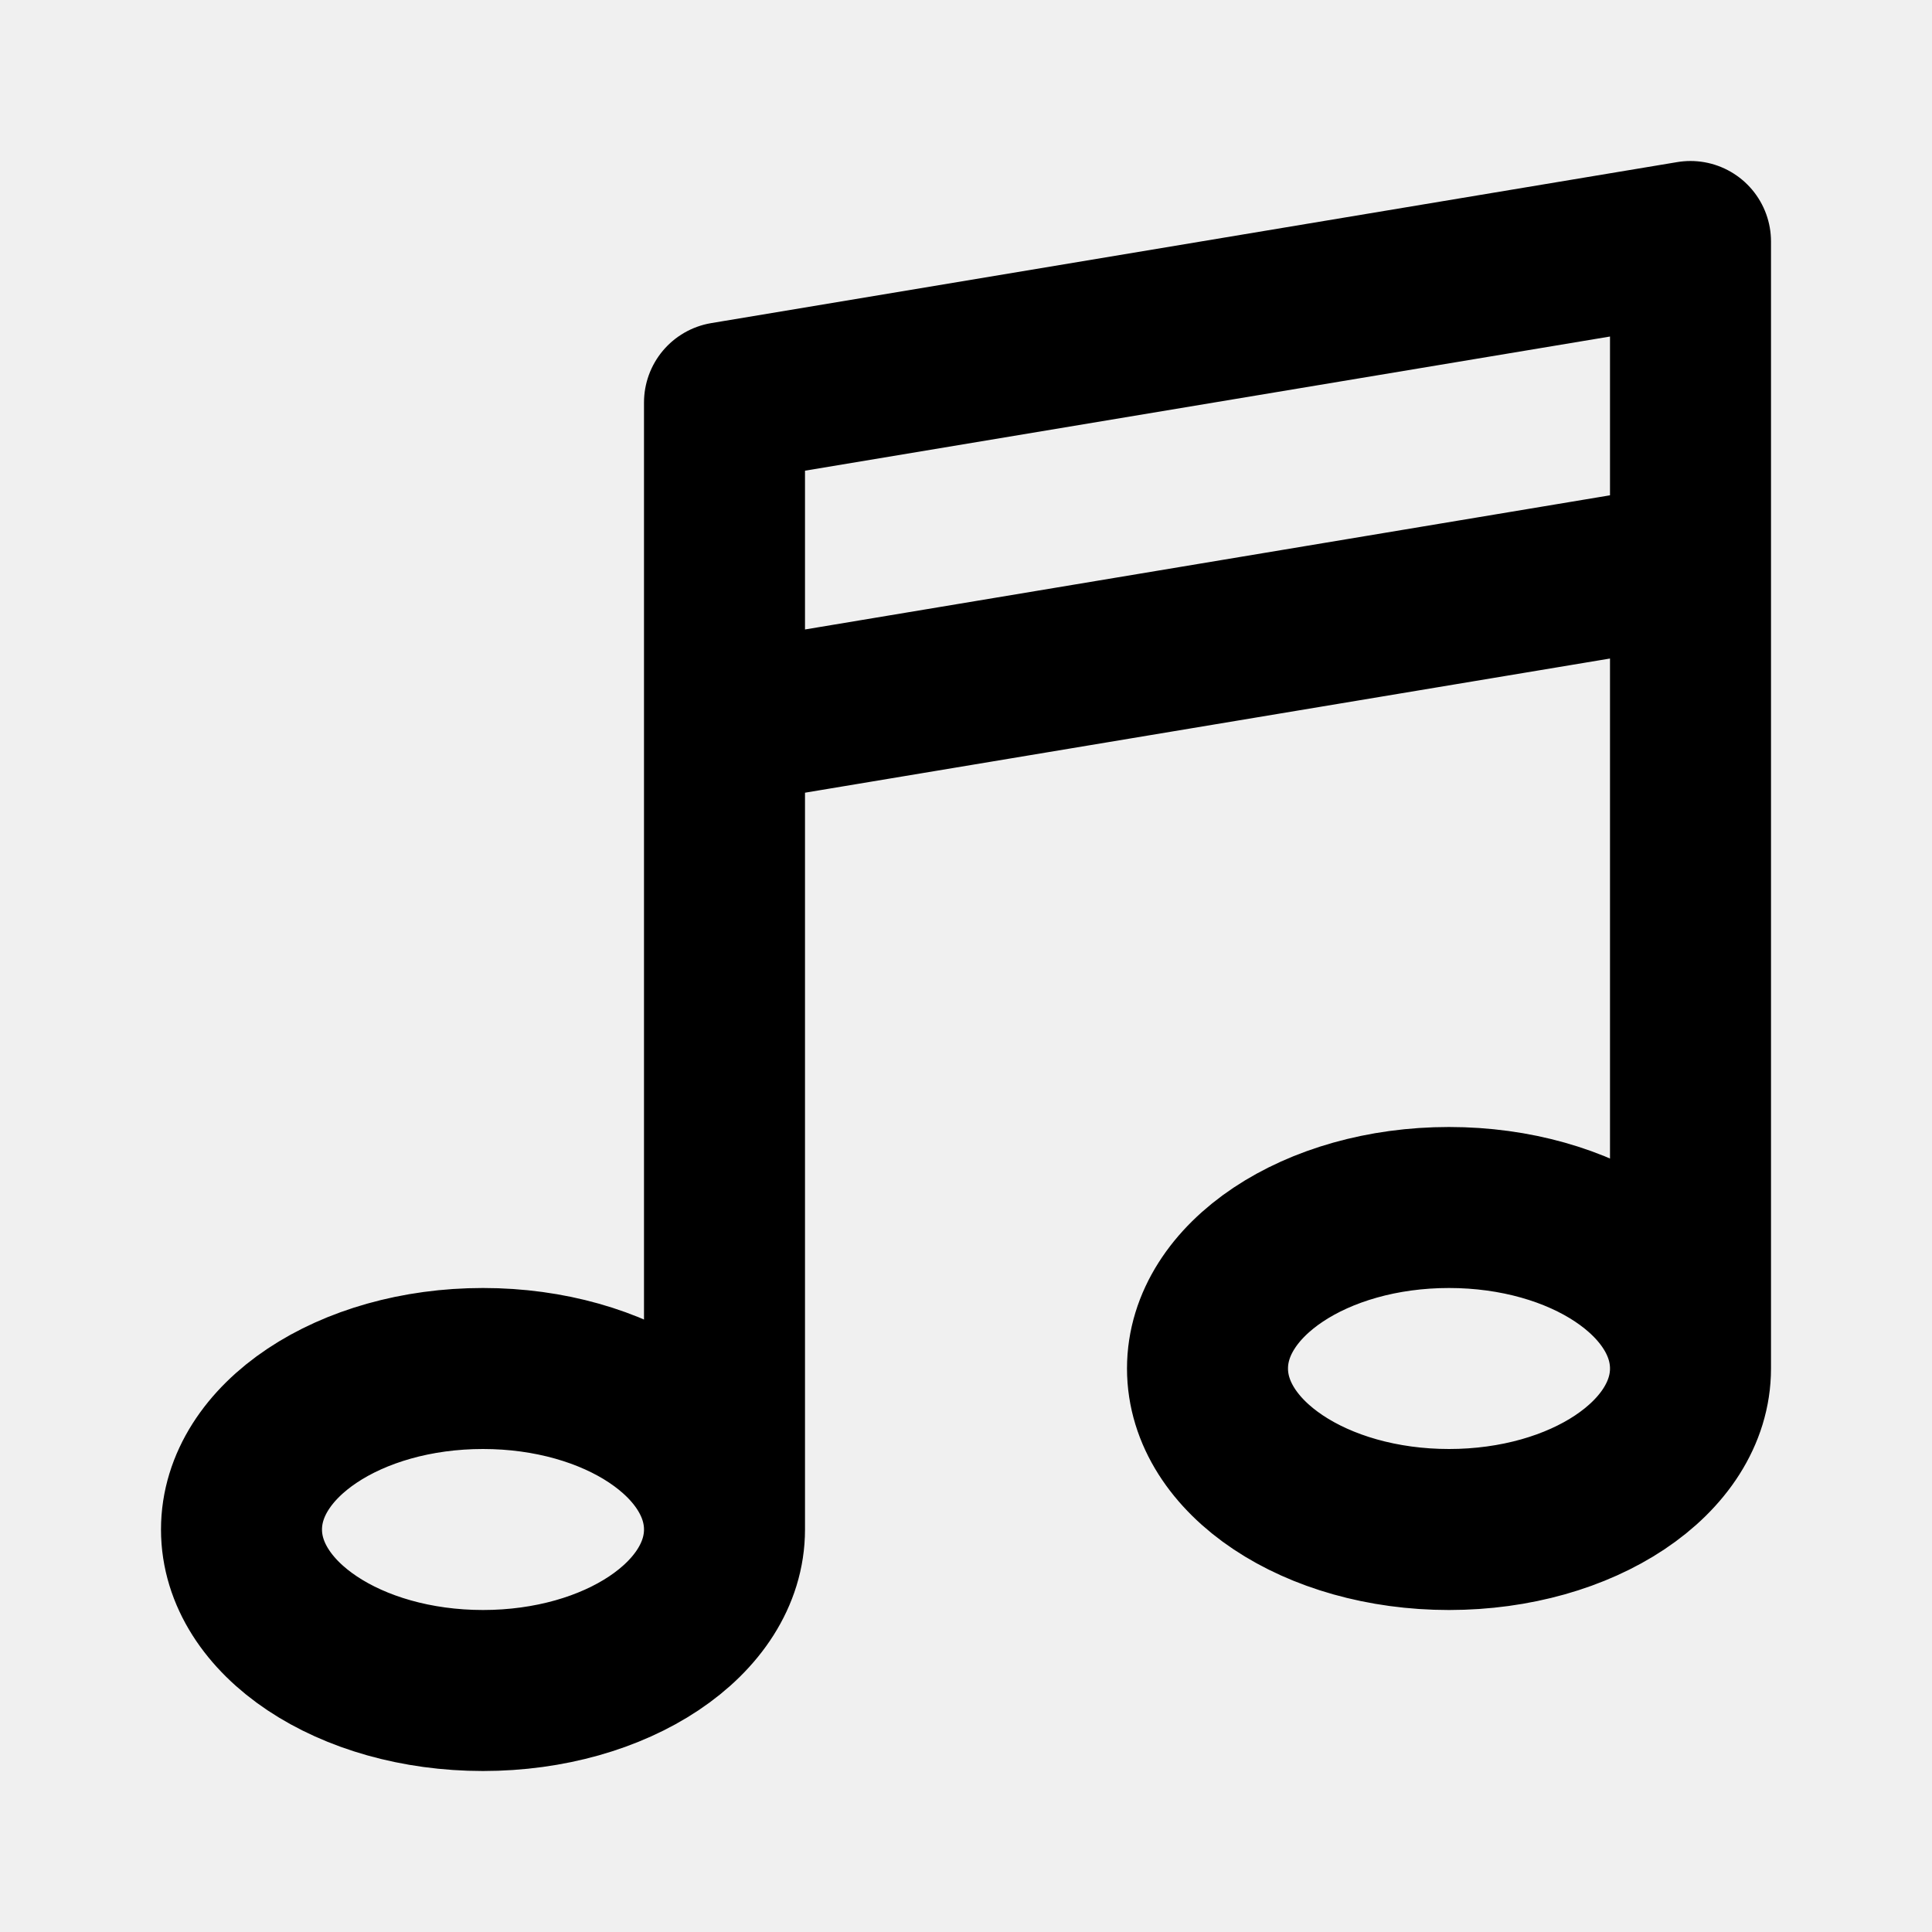
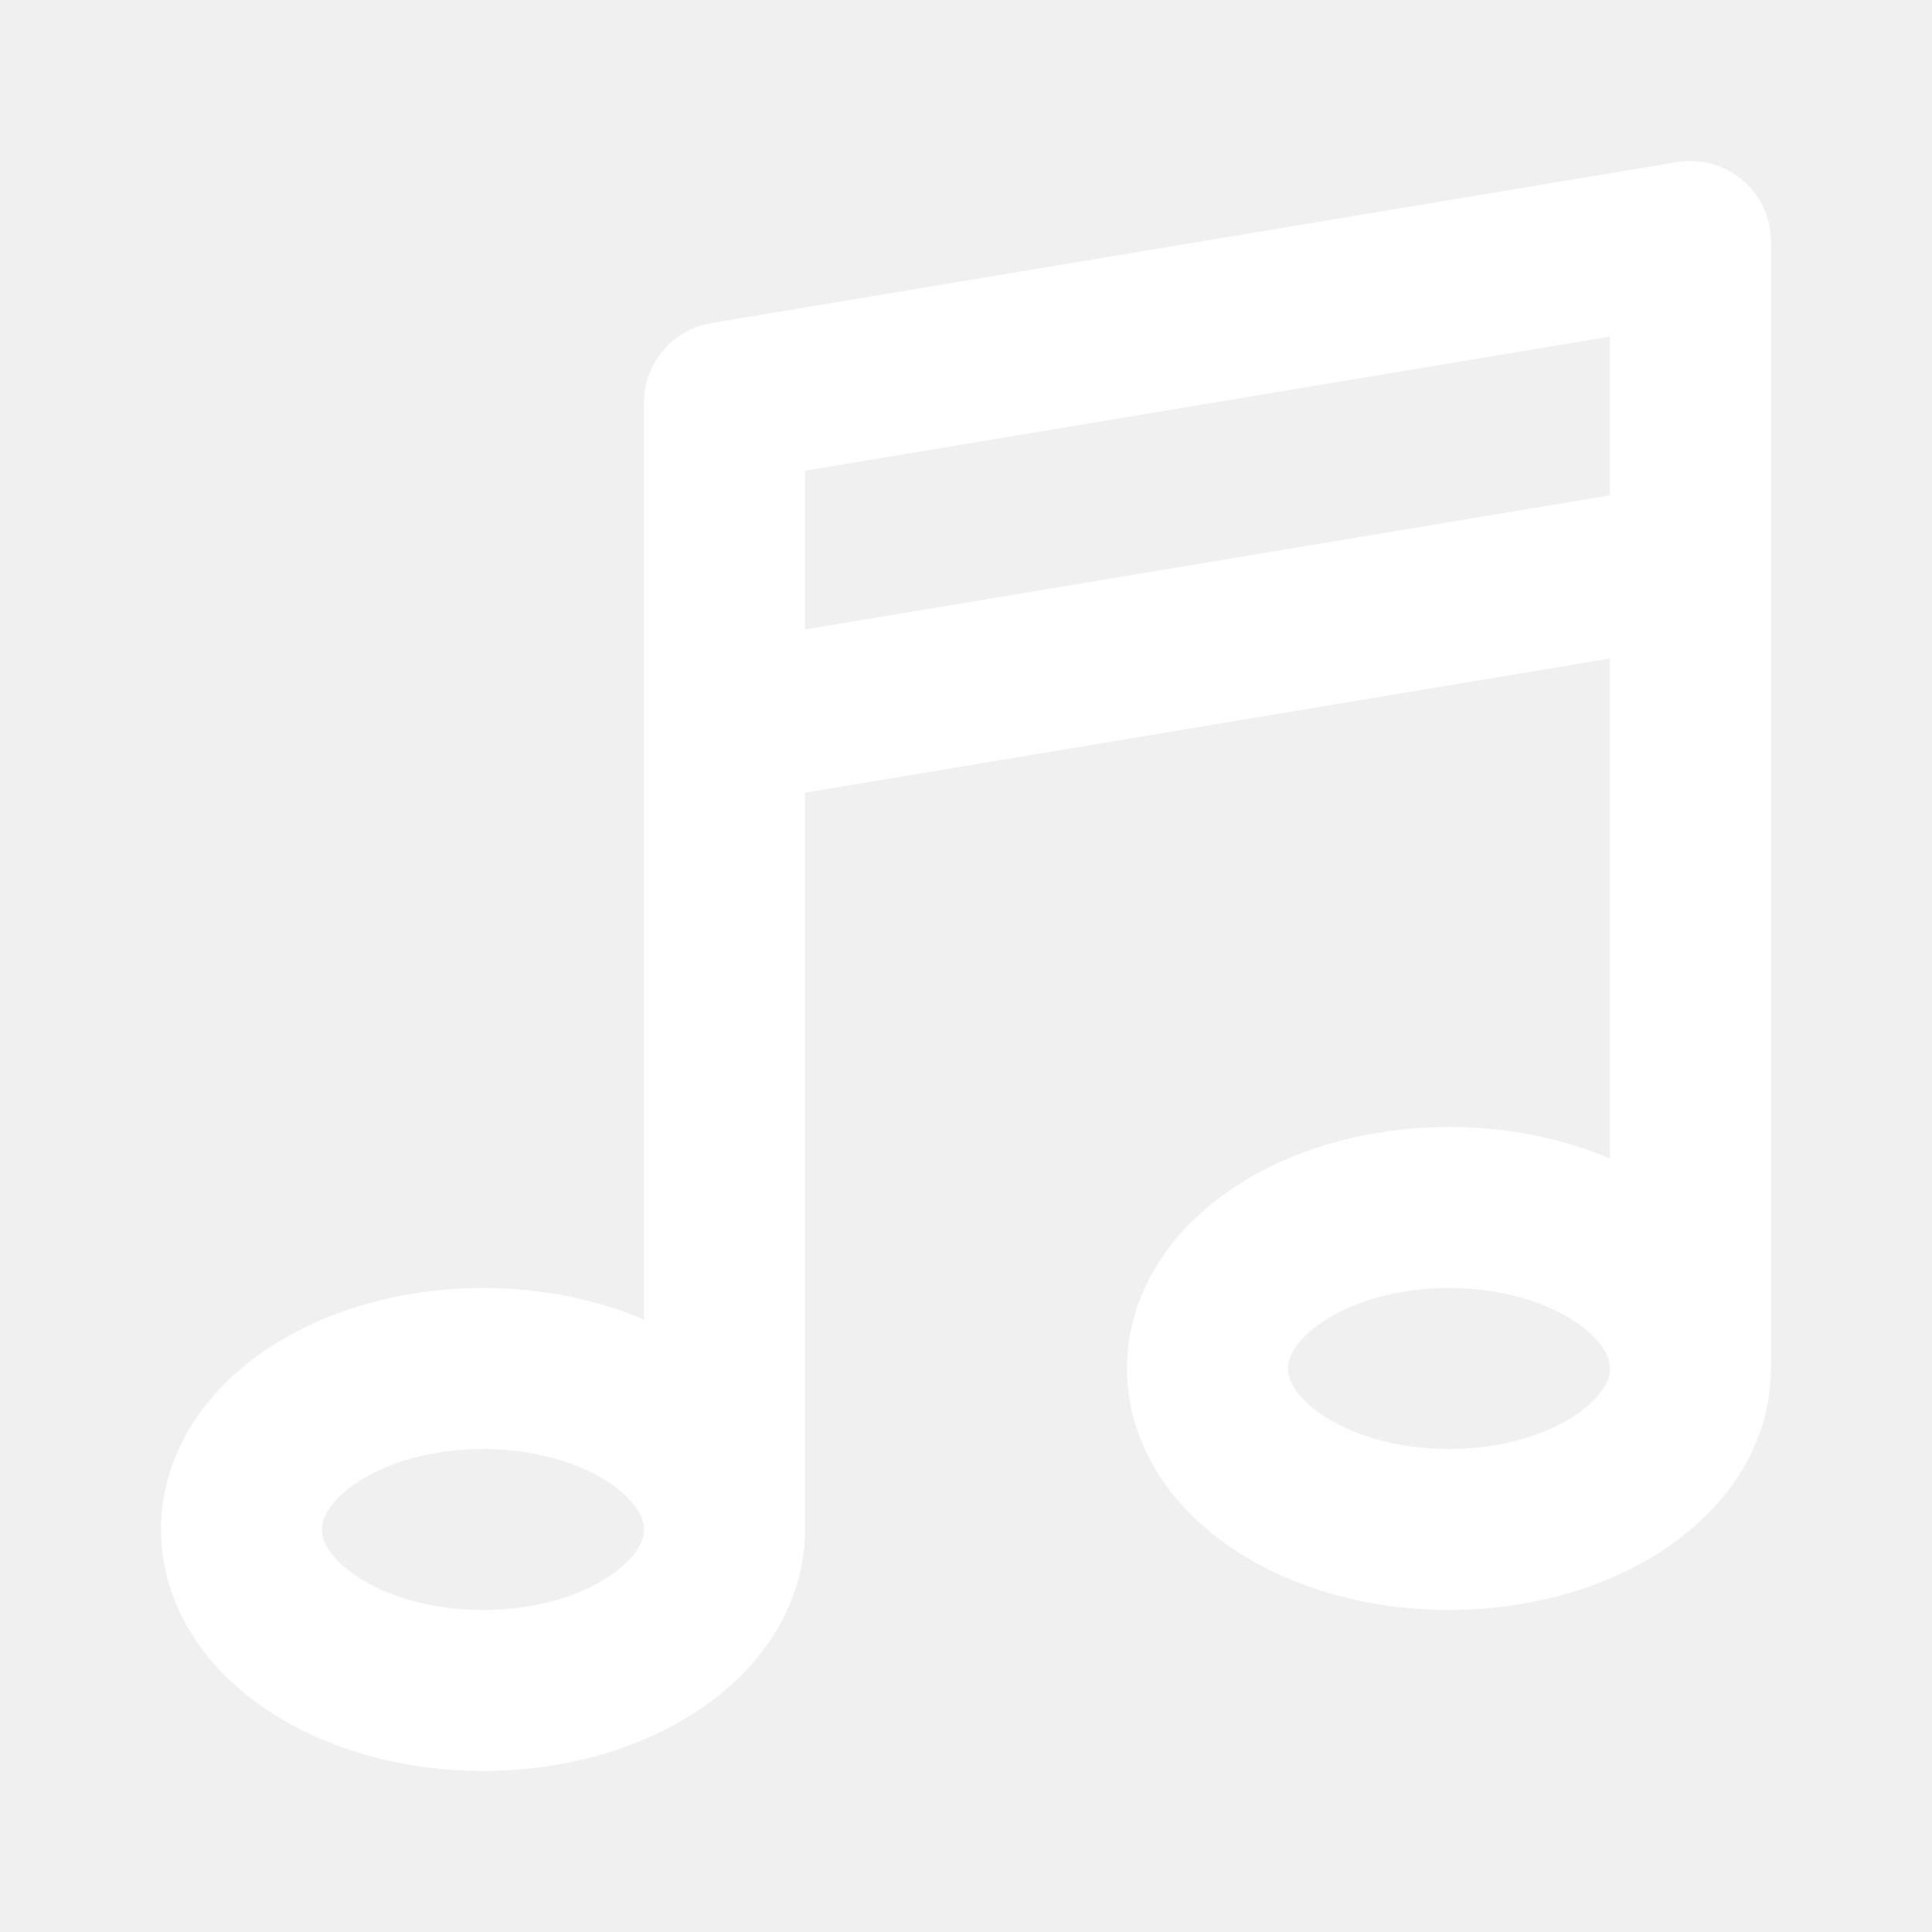
<svg xmlns="http://www.w3.org/2000/svg" width="800px" height="800px" viewBox="0 0 24 24" fill="none">
-   <path d="M9 19C9 20.105 7.657 21 6 21C4.343 21 3 20.105 3 19C3 17.895 4.343 17 6 17C7.657 17 9 17.895 9 19ZM9 19V5L21 3V17M21 17C21 18.105 19.657 19 18 19C16.343 19 15 18.105 15 17C15 15.895 16.343 15 18 15C19.657 15 21 15.895 21 17ZM9 9L21 7" stroke="#000000" stroke-width="2" stroke-linecap="round" stroke-linejoin="round" />
+   <path d="M9 19C9 20.105 7.657 21 6 21C4.343 21 3 20.105 3 19C3 17.895 4.343 17 6 17C7.657 17 9 17.895 9 19ZM9 19V5L21 3V17M21 17C21 18.105 19.657 19 18 19C16.343 19 15 18.105 15 17C15 15.895 16.343 15 18 15C19.657 15 21 15.895 21 17ZM9 9L21 7" stroke="#ffffff" stroke-width="2" stroke-linecap="round" stroke-linejoin="round" />
</svg>
